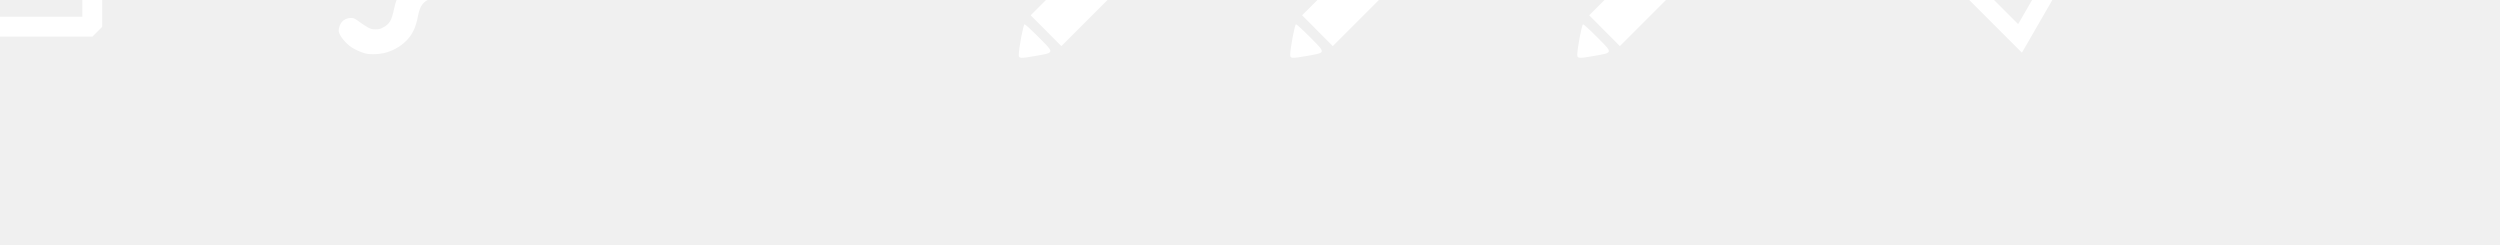
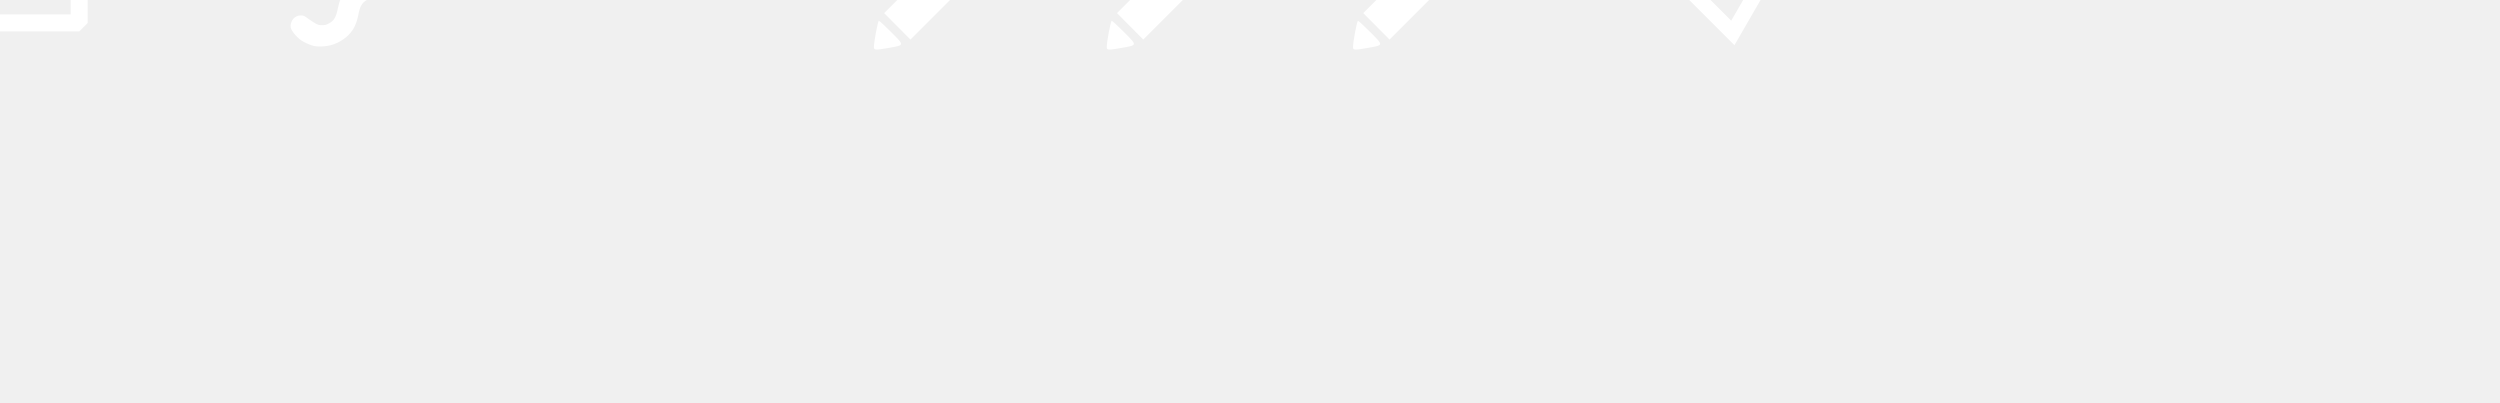
<svg xmlns="http://www.w3.org/2000/svg" fill-opacity="1" color-rendering="auto" color-interpolation="auto" text-rendering="auto" stroke="black" stroke-linecap="square" stroke-miterlimit="10" shape-rendering="auto" stroke-opacity="1" fill="black" stroke-dasharray="none" font-weight="normal" stroke-width="1" font-family="'Dialog'" font-style="normal" stroke-linejoin="miter" font-size="12" stroke-dashoffset="0" image-rendering="auto" id="svg4157" version="1.1">
  <defs id="genericDefs">
    <clipPath clipPathUnits="userSpaceOnUse" id="clipPath4756">
      <rect style="color:#000000;clip-rule:nonzero;display:inline;overflow:visible;visibility:visible;opacity:0.544;isolation:auto;mix-blend-mode:normal;color-interpolation:sRGB;color-interpolation-filters:linearRGB;solid-color:#000000;solid-opacity:1;fill:none;fill-opacity:1;fill-rule:nonzero;stroke:none;stroke-width:10.9;stroke-linecap:butt;stroke-linejoin:miter;stroke-miterlimit:10;stroke-dasharray:none;stroke-dashoffset:0;stroke-opacity:1;marker:none;color-rendering:auto;image-rendering:auto;shape-rendering:auto;text-rendering:auto;enable-background:accumulate" id="rect4758" width="422.034" height="483.051" x="-254.237" y="-3.39" />
    </clipPath>
  </defs>
  <g id="g4712" transform="translate(-343.9844,-53.42888)">
    <rect y="-220.261" x="-212.878" height="400" width="400" id="rect4710" style="color:#000000;clip-rule:nonzero;display:inline;overflow:visible;visibility:visible;opacity:0.544;isolation:auto;mix-blend-mode:normal;color-interpolation:sRGB;color-interpolation-filters:linearRGB;solid-color:#000000;solid-opacity:1;fill:none;fill-opacity:1;fill-rule:nonzero;stroke:none;stroke-width:50;stroke-linecap:butt;stroke-linejoin:miter;stroke-miterlimit:4;stroke-dasharray:none;stroke-dashoffset:0;stroke-opacity:1;marker:none;color-rendering:auto;image-rendering:auto;shape-rendering:auto;text-rendering:auto;enable-background:accumulate" />
    <g style="fill:#ffffff;fill-opacity:1;stroke:#ffffff;stroke-width:9.909;stroke-miterlimit:10;stroke-dasharray:none;stroke-opacity:1" transform="matrix(1.100047,0,0,1.100047,-183.9701,-247.0424)" id="g4160">
      <g style="fill:#ffffff;fill-opacity:1;stroke:#ffffff;stroke-width:9.909;stroke-miterlimit:10;stroke-dasharray:none;stroke-opacity:1" id="g4162">
        <path style="fill:#ffffff;fill-opacity:1;stroke:#ffffff;stroke-width:9.909;stroke-miterlimit:10;stroke-dasharray:none;stroke-opacity:1" id="path4164" d="M 299.531,206.156 Q 299.531,265.781 257.344,307.969 215.156,350.156 155.531,350.156 95.906,350.156 53.719,307.969 11.531,265.781 11.531,206.156 11.531,146.531 53.719,104.344 95.906,62.156 155.531,62.156 215.156,62.156 257.344,104.344 299.531,146.531 299.531,206.156 Z M 247.219,106.031 Q 220.922,81.984 186.609,73.969 203.062,99.562 214.172,128.391 232.453,118.969 247.219,106.031 Z M 291.375,202.078 Q 289.828,149.625 253.266,111.797 237.234,126 217.125,136.125 229.359,171 230.203,202.078 L 291.375,202.078 Z M 206.578,131.906 Q 194.203,99.281 175.219,71.719 166.922,70.453 159.609,70.312 L 159.609,143.859 Q 182.25,142.875 206.578,131.906 Z M 151.312,143.859 151.312,70.312 Q 144.141,70.453 135.844,71.719 117,99.281 104.484,131.906 128.812,142.875 151.312,143.859 Z M 221.906,202.078 Q 221.062,172.969 209.531,139.781 183.938,151.172 159.609,152.156 L 159.609,202.078 221.906,202.078 Z M 291.375,210.375 230.203,210.375 Q 229.359,241.312 217.125,276.188 237.234,286.453 253.266,300.516 289.828,262.828 291.375,210.375 Z M 124.453,73.969 Q 90.141,81.984 63.844,106.031 78.609,118.969 96.891,128.391 108,99.703 124.453,73.969 Z M 151.312,202.078 151.312,152.156 Q 127.125,151.172 101.531,139.781 90,172.969 89.156,202.078 L 151.312,202.078 Z M 221.906,210.375 159.609,210.375 159.609,260.156 Q 183.938,261.141 209.531,272.531 221.062,239.344 221.906,210.375 Z M 247.219,306.281 Q 232.453,293.344 214.172,283.922 203.062,312.609 186.609,338.344 220.922,330.328 247.219,306.281 Z M 93.938,136.125 Q 73.828,125.859 57.797,111.797 21.234,149.484 19.688,202.078 L 80.859,202.078 Q 81.703,171 93.938,136.125 Z M 151.312,260.156 151.312,210.375 89.156,210.375 Q 90,239.344 101.531,272.531 127.125,261.141 151.312,260.156 Z M 206.578,280.406 Q 182.25,269.438 159.609,268.453 L 159.609,342 Q 166.922,341.859 175.219,340.594 194.062,313.031 206.578,280.406 Z M 151.312,342 151.312,268.453 Q 128.812,269.438 104.484,280.406 116.859,313.031 135.844,340.594 144.141,341.859 151.312,342 Z M 93.938,276.188 Q 81.703,241.312 80.859,210.375 L 19.688,210.375 Q 21.234,262.688 57.797,300.516 73.828,286.453 93.938,276.188 Z M 124.453,338.344 Q 108,312.609 96.891,283.922 78.609,293.344 63.844,306.281 90.141,330.328 124.453,338.344 Z" />
      </g>
    </g>
  </g>
  <g transform="translate(1084.771,-9.821567)" id="g4718" style="stroke:none">
    <rect y="-263.868" x="-1241.634" height="400" width="400" id="rect4155" style="color:#000000;clip-rule:nonzero;display:inline;overflow:visible;visibility:visible;opacity:0.544;isolation:auto;mix-blend-mode:normal;color-interpolation:sRGB;color-interpolation-filters:linearRGB;solid-color:#000000;solid-opacity:1;fill:none;fill-opacity:1;fill-rule:nonzero;stroke:none;stroke-width:50;stroke-linecap:butt;stroke-linejoin:miter;stroke-miterlimit:4;stroke-dasharray:none;stroke-dashoffset:0;stroke-opacity:1;marker:none;color-rendering:auto;image-rendering:auto;shape-rendering:auto;text-rendering:auto;enable-background:accumulate" />
    <path id="path4153" d="M -1162.668,61.72 -1170.63,53.758 -1170.63,-56.824 -1170.63,-167.405 -1162.668,-175.367 -1154.707,-183.329 -1064.668,-183.329 -974.628,-183.329 -990.603,-167.11 -1006.578,-150.892 -1072.386,-150.892 -1138.193,-150.892 -1138.193,-56.824 -1138.193,37.245 -1044.125,37.245 -950.057,37.245 -950.057,-17.223 -950.057,-71.691 -936.148,-85.342 C -928.498,-92.849 -921.2,-98.992 -919.929,-98.992 -918.659,-98.992 -917.619,-64.623 -917.619,-22.617 L -917.619,53.758 -925.581,61.72 -933.543,69.682 -1044.125,69.682 -1154.707,69.682 -1162.668,61.72 Z M -1096.025,2.999 C -1096.025,-7.387 -1088.508,-47.092 -1086.542,-47.092 -1085.417,-47.092 -1074.415,-36.932 -1062.092,-24.514 -1037.578,0.189 -1037.374,-0.78 -1068.238,4.659 -1093.551,9.12 -1096.025,8.972 -1096.025,2.999 Z M -1051.445,-36.567 -1076.519,-61.79 -1008.421,-129.83 -940.323,-197.871 -915.203,-172.751 -890.083,-147.631 -958.227,-79.488 -1026.37,-11.345 -1051.445,-36.567 Z M -907.325,-184.384 -930.928,-208.145 -916.237,-221.687 C -908.156,-229.135 -899.09,-235.229 -896.088,-235.229 -889.034,-235.229 -852.745,-199.008 -852.745,-191.967 -852.745,-185.657 -874.484,-160.623 -879.964,-160.623 -882.031,-160.623 -894.344,-171.316 -907.325,-184.384 Z" style="fill:#ffffff;fill-opacity:1;stroke:none" />
  </g>
  <g id="g4784">
    <path id="path4771" d="M 639.755,-236.084 C 628.731,-236.159 616.486,-235.491 611.006,-234.234 584.113,-228.069 560.769,-214.75 543.467,-195.701 535.148,-186.543 529.602,-178.393 523.235,-165.97 518.38,-156.498 518.091,-155.585 517.792,-148.751 517.503,-142.146 517.681,-141.17 519.891,-137.24 523.5,-130.819 528.313,-127.821 535.677,-127.405 539.033,-127.215 543.027,-127.534 544.859,-128.139 548.035,-129.187 555.622,-135.866 555.622,-137.615 555.622,-139.464 561.276,-150.463 565.644,-157.111 575.038,-171.407 591.482,-184.723 606.679,-190.34 618.615,-194.751 637.039,-196.703 649.083,-194.831 677.772,-190.37 701.265,-172.9 713.604,-146.853 719.433,-134.546 721.774,-124.303 721.774,-111.1 721.774,-98.719 720.316,-90.441 716.2,-79.45 709.5,-61.562 699.128,-48.974 681.626,-37.489 658.79,-22.502 649.701,-9.752 644.758,14.234 640.807,33.4 637.172,39.56 626.583,45.031 621.676,47.566 620.122,47.94 614.412,47.96 608.664,47.981 607.203,47.637 602.437,45.139 599.452,43.574 593.636,39.83 589.512,36.82 579.768,29.708 579.064,29.378 573.692,29.378 568.018,29.378 562.59,31.894 559.053,36.162 555.706,40.2 553.558,47.346 554.325,51.887 555.447,58.525 565.317,70.716 574.862,77.253 580.144,80.871 590.544,85.526 597.593,87.427 604.534,89.299 617.524,89.102 627.58,86.973 640.936,84.145 654.508,76.777 664.349,67.015 674.545,56.902 680.198,45.261 683.582,27.406 686.479,12.126 690.411,5.297 699.275,0.146 720.023,-11.91 741.379,-35.422 751.614,-57.473 760.043,-75.634 761.653,-83.917 761.728,-109.515 761.792,-131.41 761.099,-137.482 757.177,-149.323 749.588,-172.24 735.122,-193.133 716.15,-208.574 699.525,-222.104 677.505,-231.911 656.554,-235.114 652.545,-235.727 646.369,-236.039 639.755,-236.084 Z M 634.743,-171.388 C 629.531,-171.33 624.494,-170.785 620.323,-169.718 601.621,-164.935 584.447,-149.43 578.964,-132.376 576.34,-124.216 576.88,-119.439 580.88,-115.439 588.4,-107.919 600.365,-112.753 606.555,-125.811 616.224,-146.213 643.501,-150.601 662.027,-134.736 668.646,-129.067 669.735,-126.938 672.102,-115.048 674.488,-103.061 675.893,-99.594 679.647,-96.435 682.03,-94.43 682.892,-94.229 687.756,-94.539 691.462,-94.775 693.961,-95.449 695.588,-96.653 698.779,-99.015 700.041,-101.82 700.684,-107.981 701.806,-118.716 695.806,-136.798 687.505,-147.7 681.326,-155.817 670.604,-163.378 659.035,-167.779 652.596,-170.227 643.428,-171.484 634.743,-171.388 Z" style="fill:#ffffff;fill-opacity:1;stroke:none;stroke-width:0.938" />
    <rect style="color:#000000;clip-rule:nonzero;display:inline;overflow:visible;visibility:visible;opacity:0.544;isolation:auto;mix-blend-mode:normal;color-interpolation:sRGB;color-interpolation-filters:linearRGB;solid-color:#000000;solid-opacity:1;fill:none;fill-opacity:1;fill-rule:nonzero;stroke:none;stroke-width:50;stroke-linecap:butt;stroke-linejoin:miter;stroke-miterlimit:4;stroke-dasharray:none;stroke-dashoffset:0;stroke-opacity:1;marker:none;color-rendering:auto;image-rendering:auto;shape-rendering:auto;text-rendering:auto;enable-background:accumulate" id="rect4778" width="400" height="400" x="439.709" y="-273.69" />
  </g>
  <g id="g4839">
    <rect y="-273.69" x="1544.793" height="400" width="400" id="rect4798" style="color:#000000;clip-rule:nonzero;display:inline;overflow:visible;visibility:visible;opacity:0.544;isolation:auto;mix-blend-mode:normal;color-interpolation:sRGB;color-interpolation-filters:linearRGB;solid-color:#000000;solid-opacity:1;fill:none;fill-opacity:1;fill-rule:nonzero;stroke:none;stroke-width:50;stroke-linecap:butt;stroke-linejoin:miter;stroke-miterlimit:4;stroke-dasharray:none;stroke-dashoffset:0;stroke-opacity:1;marker:none;color-rendering:auto;image-rendering:auto;shape-rendering:auto;text-rendering:auto;enable-background:accumulate" />
    <path style="fill:#ffffff;fill-opacity:1;stroke:none" d="M 1666.713,89.788 C 1666.713,79.402 1674.229,39.696 1676.195,39.696 1677.32,39.696 1688.322,49.857 1700.645,62.275 1725.159,86.978 1725.363,86.008 1694.5,91.448 1669.186,95.909 1666.713,95.761 1666.713,89.788 Z M 1711.292,50.221 1686.218,24.999 1754.316,-43.042 1822.415,-111.082 1847.534,-85.963 1872.654,-60.843 1804.511,7.301 1736.367,75.444 Z M 1855.412,-97.596 1831.81,-121.357 1846.501,-134.899 C 1854.581,-142.347 1863.647,-148.44 1866.649,-148.44 1873.704,-148.44 1909.993,-112.22 1909.993,-105.178 1909.993,-98.868 1888.253,-73.834 1882.773,-73.834 1880.706,-73.834 1868.394,-84.527 1855.412,-97.596 Z" id="path4792" />
    <path style="fill:#ffffff;fill-opacity:1;stroke:none;stroke-width:0.938" d="M 1681.268,-244.148 C 1673.077,-244.204 1663.979,-243.707 1659.907,-242.774 1639.925,-238.192 1622.579,-228.296 1609.723,-214.142 1603.542,-207.338 1599.421,-201.282 1594.69,-192.051 1591.083,-185.013 1590.868,-184.334 1590.646,-179.257 1590.431,-174.349 1590.564,-173.624 1592.205,-170.703 1594.887,-165.933 1598.463,-163.705 1603.935,-163.396 1606.428,-163.255 1609.397,-163.492 1610.757,-163.941 1613.118,-164.72 1618.755,-169.683 1618.755,-170.982 1618.755,-172.356 1622.956,-180.529 1626.202,-185.468 1633.182,-196.091 1645.4,-205.985 1656.692,-210.158 1665.561,-213.436 1679.25,-214.887 1688.199,-213.495 1709.517,-210.181 1726.972,-197.201 1736.141,-177.846 1740.472,-168.702 1742.212,-161.091 1742.212,-151.281 1742.212,-142.081 1741.128,-135.93 1738.07,-127.764 1733.091,-114.472 1725.385,-105.119 1712.38,-96.585 1695.412,-85.45 1688.659,-75.976 1684.986,-58.153 1682.05,-43.912 1679.349,-39.336 1671.481,-35.271 1667.835,-33.387 1666.68,-33.109 1662.438,-33.094 1658.167,-33.079 1657.081,-33.334 1653.54,-35.19 1651.322,-36.353 1647,-39.135 1643.936,-41.371 1636.696,-46.655 1636.173,-46.901 1632.182,-46.901 1627.966,-46.901 1623.932,-45.032 1621.304,-41.86 1618.818,-38.86 1617.222,-33.55 1617.792,-30.176 1618.625,-25.244 1625.959,-16.185 1633.051,-11.328 1636.976,-8.64 1644.703,-5.181 1649.941,-3.769 1655.098,-2.378 1664.75,-2.524 1672.222,-4.106 1682.146,-6.208 1692.23,-11.682 1699.543,-18.936 1707.118,-26.45 1711.319,-35.099 1713.834,-48.366 1715.986,-59.72 1718.907,-64.794 1725.494,-68.621 1740.91,-77.579 1756.779,-95.049 1764.383,-111.434 1770.646,-124.929 1771.842,-131.083 1771.898,-150.103 1771.946,-166.372 1771.431,-170.883 1768.517,-179.681 1762.878,-196.71 1752.129,-212.234 1738.032,-223.707 1725.68,-233.761 1709.318,-241.047 1693.751,-243.427 1690.772,-243.883 1686.183,-244.115 1681.268,-244.148 Z M 1677.544,-196.077 C 1673.672,-196.034 1669.929,-195.629 1666.83,-194.836 1652.934,-191.282 1640.173,-179.761 1636.098,-167.089 1634.149,-161.027 1634.551,-157.477 1637.522,-154.505 1643.11,-148.917 1652.001,-152.509 1656.6,-162.212 1663.784,-177.371 1684.052,-180.632 1697.818,-168.843 1702.736,-164.631 1703.545,-163.049 1705.303,-154.214 1707.076,-145.307 1708.121,-142.731 1710.909,-140.384 1712.68,-138.895 1713.32,-138.745 1716.935,-138.975 1719.689,-139.151 1721.545,-139.652 1722.754,-140.547 1725.125,-142.301 1726.063,-144.385 1726.541,-148.963 1727.375,-156.939 1722.916,-170.375 1716.749,-178.476 1712.157,-184.507 1704.19,-190.125 1695.594,-193.395 1690.81,-195.214 1683.998,-196.148 1677.544,-196.077 Z" id="path4796" />
  </g>
  <g id="g4844">
    <rect style="color:#000000;clip-rule:nonzero;display:inline;overflow:visible;visibility:visible;opacity:0.544;isolation:auto;mix-blend-mode:normal;color-interpolation:sRGB;color-interpolation-filters:linearRGB;solid-color:#000000;solid-opacity:1;fill:none;fill-opacity:1;fill-rule:nonzero;stroke:none;stroke-width:50;stroke-linecap:butt;stroke-linejoin:miter;stroke-miterlimit:4;stroke-dasharray:none;stroke-dashoffset:0;stroke-opacity:1;marker:none;color-rendering:auto;image-rendering:auto;shape-rendering:auto;text-rendering:auto;enable-background:accumulate" id="rect4804" width="400" height="400" x="1988.861" y="-273.69" />
    <path id="path4806" d="M 2110.78,89.788 C 2110.78,79.402 2118.297,39.696 2120.263,39.696 2121.388,39.696 2132.39,49.857 2144.713,62.275 2169.227,86.978 2169.431,86.008 2138.567,91.448 2113.254,95.909 2110.78,95.761 2110.78,89.788 Z M 2155.36,50.221 2130.286,24.999 2198.384,-43.042 2266.482,-111.082 2291.602,-85.963 2316.722,-60.843 2248.578,7.301 2180.435,75.444 Z M 2299.48,-97.596 2275.877,-121.357 2290.568,-134.899 C 2298.649,-142.347 2307.715,-148.44 2310.717,-148.44 2317.771,-148.44 2354.06,-112.22 2354.06,-105.178 2354.06,-98.868 2332.321,-73.834 2326.841,-73.834 2324.774,-73.834 2312.461,-84.527 2299.48,-97.596 Z" style="fill:#ffffff;fill-opacity:1;stroke:none" />
    <rect y="-169.492" x="2025.424" height="116.949" width="116.949" id="rect4810" style="color:#000000;clip-rule:nonzero;display:inline;overflow:visible;visibility:visible;opacity:1;isolation:auto;mix-blend-mode:normal;color-interpolation:sRGB;color-interpolation-filters:linearRGB;solid-color:#000000;solid-opacity:1;fill:#ffffff;fill-opacity:1;fill-rule:nonzero;stroke:none;stroke-width:10.9;stroke-linecap:butt;stroke-linejoin:miter;stroke-miterlimit:10;stroke-dasharray:none;stroke-dashoffset:0;stroke-opacity:1;marker:none;color-rendering:auto;image-rendering:auto;shape-rendering:auto;text-rendering:auto;enable-background:accumulate" />
    <path id="rect4822" d="M 2089.658 -233.725 L 2089.658 -214.592 L 2187.473 -214.592 L 2187.473 -116.777 L 2206.607 -116.777 L 2206.607 -233.725 L 2089.658 -233.725 z " style="color:#000000;clip-rule:nonzero;display:inline;overflow:visible;visibility:visible;opacity:1;isolation:auto;mix-blend-mode:normal;color-interpolation:sRGB;color-interpolation-filters:linearRGB;solid-color:#000000;solid-opacity:1;fill:#ffffff;fill-opacity:1;fill-rule:nonzero;stroke:none;stroke-width:10.9;stroke-linecap:butt;stroke-linejoin:miter;stroke-miterlimit:10;stroke-dasharray:none;stroke-dashoffset:0;stroke-opacity:1;marker:none;color-rendering:auto;image-rendering:auto;shape-rendering:auto;text-rendering:auto;enable-background:accumulate" />
    <path id="rect4818" d="M 2057.541 -201.609 L 2057.541 -182.475 L 2155.357 -182.475 L 2155.357 -84.66 L 2174.49 -84.66 L 2174.49 -201.609 L 2057.541 -201.609 z " style="color:#000000;clip-rule:nonzero;display:inline;overflow:visible;visibility:visible;opacity:1;isolation:auto;mix-blend-mode:normal;color-interpolation:sRGB;color-interpolation-filters:linearRGB;solid-color:#000000;solid-opacity:1;fill:#ffffff;fill-opacity:1;fill-rule:nonzero;stroke:none;stroke-width:10.9;stroke-linecap:butt;stroke-linejoin:miter;stroke-miterlimit:10;stroke-dasharray:none;stroke-dashoffset:0;stroke-opacity:1;marker:none;color-rendering:auto;image-rendering:auto;shape-rendering:auto;text-rendering:auto;enable-background:accumulate" />
  </g>
  <g id="g4851">
    <rect y="-273.69" x="2458.527" height="400" width="400" id="rect4829" style="color:#000000;clip-rule:nonzero;display:inline;overflow:visible;visibility:visible;opacity:0.544;isolation:auto;mix-blend-mode:normal;color-interpolation:sRGB;color-interpolation-filters:linearRGB;solid-color:#000000;solid-opacity:1;fill:none;fill-opacity:1;fill-rule:nonzero;stroke:none;stroke-width:50;stroke-linecap:butt;stroke-linejoin:miter;stroke-miterlimit:4;stroke-dasharray:none;stroke-dashoffset:0;stroke-opacity:1;marker:none;color-rendering:auto;image-rendering:auto;shape-rendering:auto;text-rendering:auto;enable-background:accumulate" />
    <path style="fill:#ffffff;fill-opacity:1;stroke:none" d="M 2580.446,89.788 C 2580.446,79.402 2587.962,39.696 2589.929,39.696 2591.053,39.696 2602.055,49.857 2614.379,62.275 2638.892,86.978 2639.096,86.008 2608.233,91.448 2582.919,95.909 2580.446,95.761 2580.446,89.788 Z M 2625.026,50.221 2599.951,24.999 2668.049,-43.042 2736.148,-111.082 2761.268,-85.963 2786.387,-60.843 2718.244,7.301 2650.1,75.444 Z M 2769.145,-97.596 2745.543,-121.357 2760.234,-134.899 C 2768.314,-142.347 2777.381,-148.44 2780.382,-148.44 2787.437,-148.44 2823.726,-112.22 2823.726,-105.178 2823.726,-98.868 2801.986,-73.834 2796.506,-73.834 2794.439,-73.834 2782.127,-84.527 2769.145,-97.596 Z" id="path4831" />
    <rect style="color:#000000;clip-rule:nonzero;display:inline;overflow:visible;visibility:visible;opacity:1;isolation:auto;mix-blend-mode:normal;color-interpolation:sRGB;color-interpolation-filters:linearRGB;solid-color:#000000;solid-opacity:1;fill:#ffffff;fill-opacity:1;fill-rule:nonzero;stroke:none;stroke-width:10.9;stroke-linecap:butt;stroke-linejoin:miter;stroke-miterlimit:10;stroke-dasharray:none;stroke-dashoffset:0;stroke-opacity:1;marker:none;color-rendering:auto;image-rendering:auto;shape-rendering:auto;text-rendering:auto;enable-background:accumulate" id="rect4833" width="116.949" height="116.949" x="2537.61" y="-194.618" />
  </g>
  <g id="g4183">
    <rect style="color:#000000;clip-rule:nonzero;display:inline;overflow:visible;visibility:visible;opacity:0.544;isolation:auto;mix-blend-mode:normal;color-interpolation:sRGB;color-interpolation-filters:linearRGB;solid-color:#000000;solid-opacity:1;fill:none;fill-opacity:1;fill-rule:nonzero;stroke:none;stroke-width:50;stroke-linecap:butt;stroke-linejoin:miter;stroke-miterlimit:4;stroke-dasharray:none;stroke-dashoffset:0;stroke-opacity:1;marker:none;color-rendering:auto;image-rendering:auto;shape-rendering:auto;text-rendering:auto;enable-background:accumulate" id="rect4169" width="400" height="400" x="3133.177" y="-273.69" />
    <path id="path4181" d="M 3198.849,-43.115 3304.796,62.833 3467.547,-219.06" style="fill:none;fill-rule:evenodd;stroke:#ffffff;stroke-width:28.712;stroke-linecap:round;stroke-linejoin:miter;stroke-miterlimit:10;stroke-dasharray:none;stroke-opacity:1" />
  </g>
+   <g id="g4199">
+     <rect style="color:#000000;clip-rule:nonzero;display:inline;overflow:visible;visibility:visible;opacity:0.544;isolation:auto;mix-blend-mode:normal;color-interpolation:sRGB;color-interpolation-filters:linearRGB;solid-color:#000000;solid-opacity:1;fill:none;fill-opacity:1;fill-rule:nonzero;stroke:none;stroke-width:50;stroke-linecap:butt;stroke-linejoin:miter;stroke-miterlimit:4;stroke-dasharray:none;stroke-dashoffset:0;stroke-opacity:1;marker:none;color-rendering:auto;image-rendering:auto;shape-rendering:auto;text-rendering:auto;enable-background:accumulate" id="rect4172" width="400" height="400" x="-1234.737" y="-641.718" />
+     <g transform="translate(-26.12602,415.4275)" id="g4194">
+       <rect style="color:#000000;clip-rule:nonzero;display:inline;overflow:visible;visibility:visible;opacity:1;isolation:auto;mix-blend-mode:normal;color-interpolation:sRGB;color-interpolation-filters:linearRGB;solid-color:#000000;solid-opacity:1;fill:#ffffff;fill-opacity:1;fill-rule:nonzero;stroke:none;stroke-width:40;stroke-linecap:round;stroke-linejoin:miter;stroke-miterlimit:10;stroke-dasharray:none;stroke-dashoffset:0;stroke-opacity:1;marker:none;color-rendering:auto;image-rendering:auto;shape-rendering:auto;text-rendering:auto;enable-background:accumulate" id="rect4180" width="311.603" height="49.201" x="-1164.412" y="-1009.745" />
+       <rect y="-881.745" x="-1164.412" height="49.201" width="311.603" id="rect4186" style="color:#000000;clip-rule:nonzero;display:inline;overflow:visible;visibility:visible;opacity:1;isolation:auto;mix-blend-mode:normal;color-interpolation:sRGB;color-interpolation-filters:linearRGB;solid-color:#000000;solid-opacity:1;fill:#ffffff;fill-opacity:1;fill-rule:nonzero;stroke:none;stroke-width:40;stroke-linecap:round;stroke-linejoin:miter;stroke-miterlimit:10;stroke-dasharray:none;stroke-dashoffset:0;stroke-opacity:1;marker:none;color-rendering:auto;image-rendering:auto;shape-rendering:auto;text-rendering:auto;enable-background:accumulate" />
+       <rect style="color:#000000;clip-rule:nonzero;display:inline;overflow:visible;visibility:visible;opacity:1;isolation:auto;mix-blend-mode:normal;color-interpolation:sRGB;color-interpolation-filters:linearRGB;solid-color:#000000;solid-opacity:1;fill:#ffffff;fill-opacity:1;fill-rule:nonzero;stroke:none;stroke-width:40;stroke-linecap:round;stroke-linejoin:miter;stroke-miterlimit:10;stroke-dasharray:none;stroke-dashoffset:0;stroke-opacity:1;marker:none;color-rendering:auto;image-rendering:auto;shape-rendering:auto;text-rendering:auto;enable-background:accumulate" id="rect4188" width="311.603" height="49.201" x="-1164.412" y="-753.745" />
+     </g>
+   </g>
</svg>
